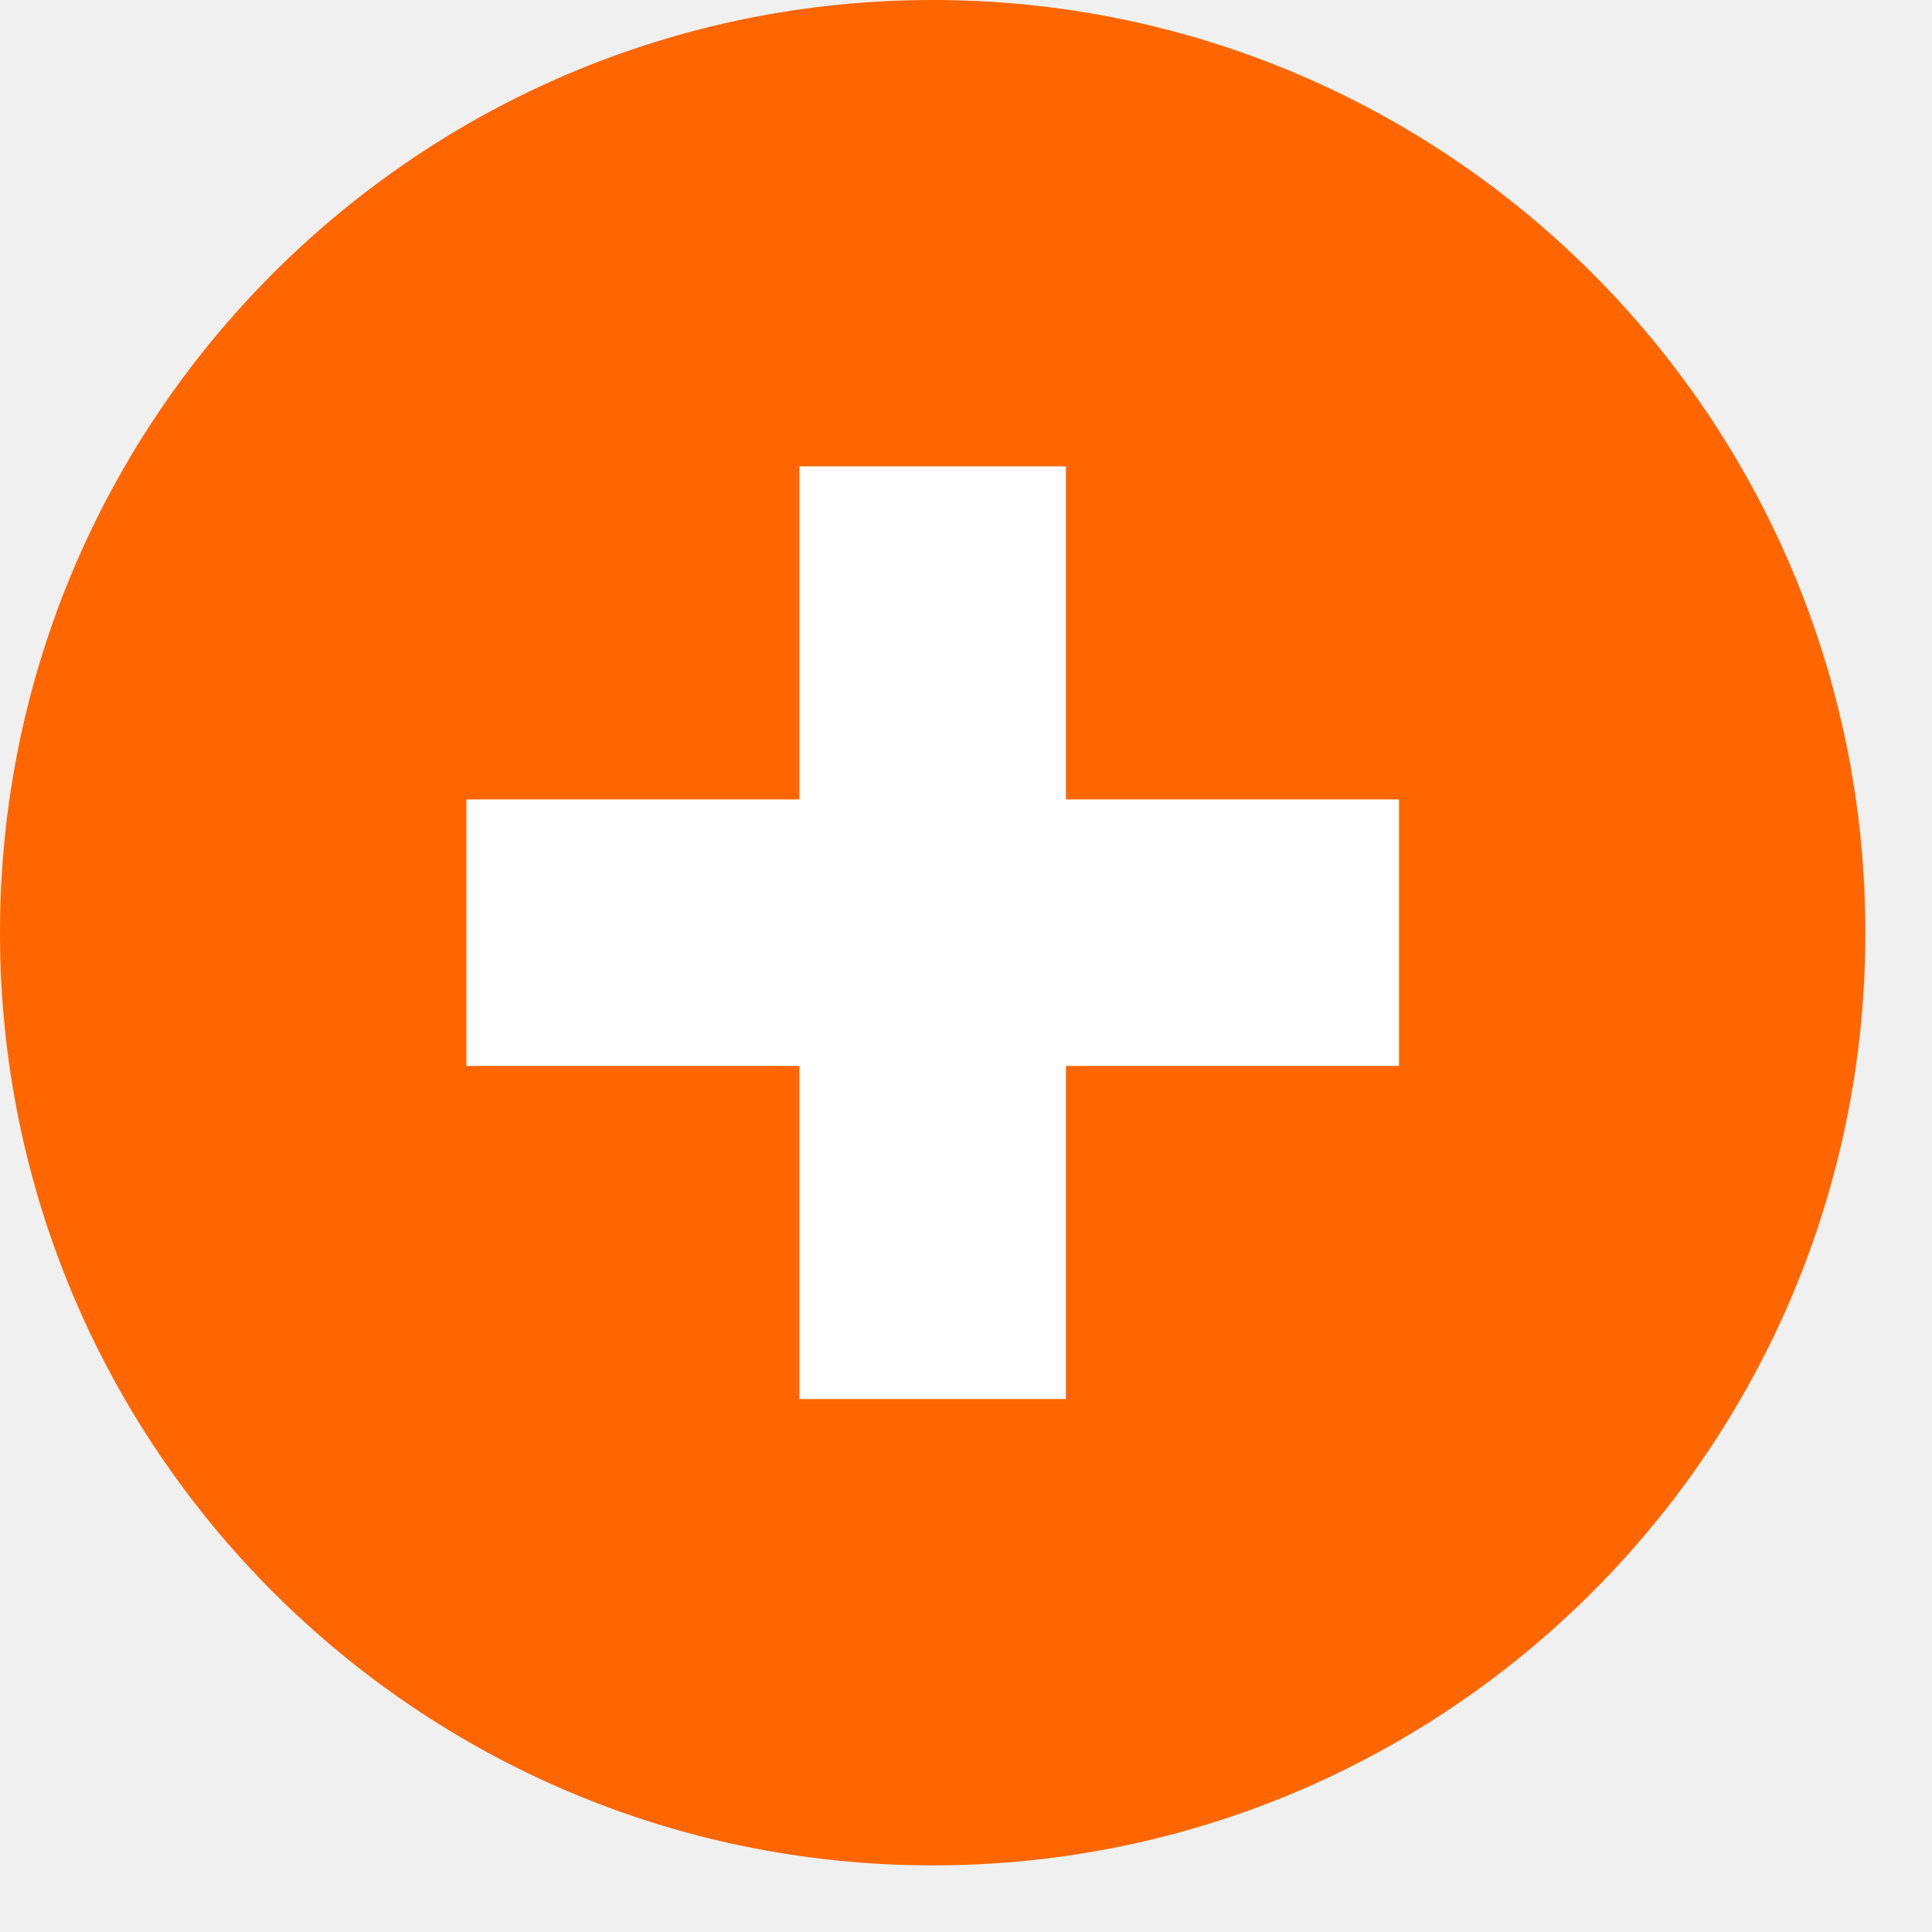
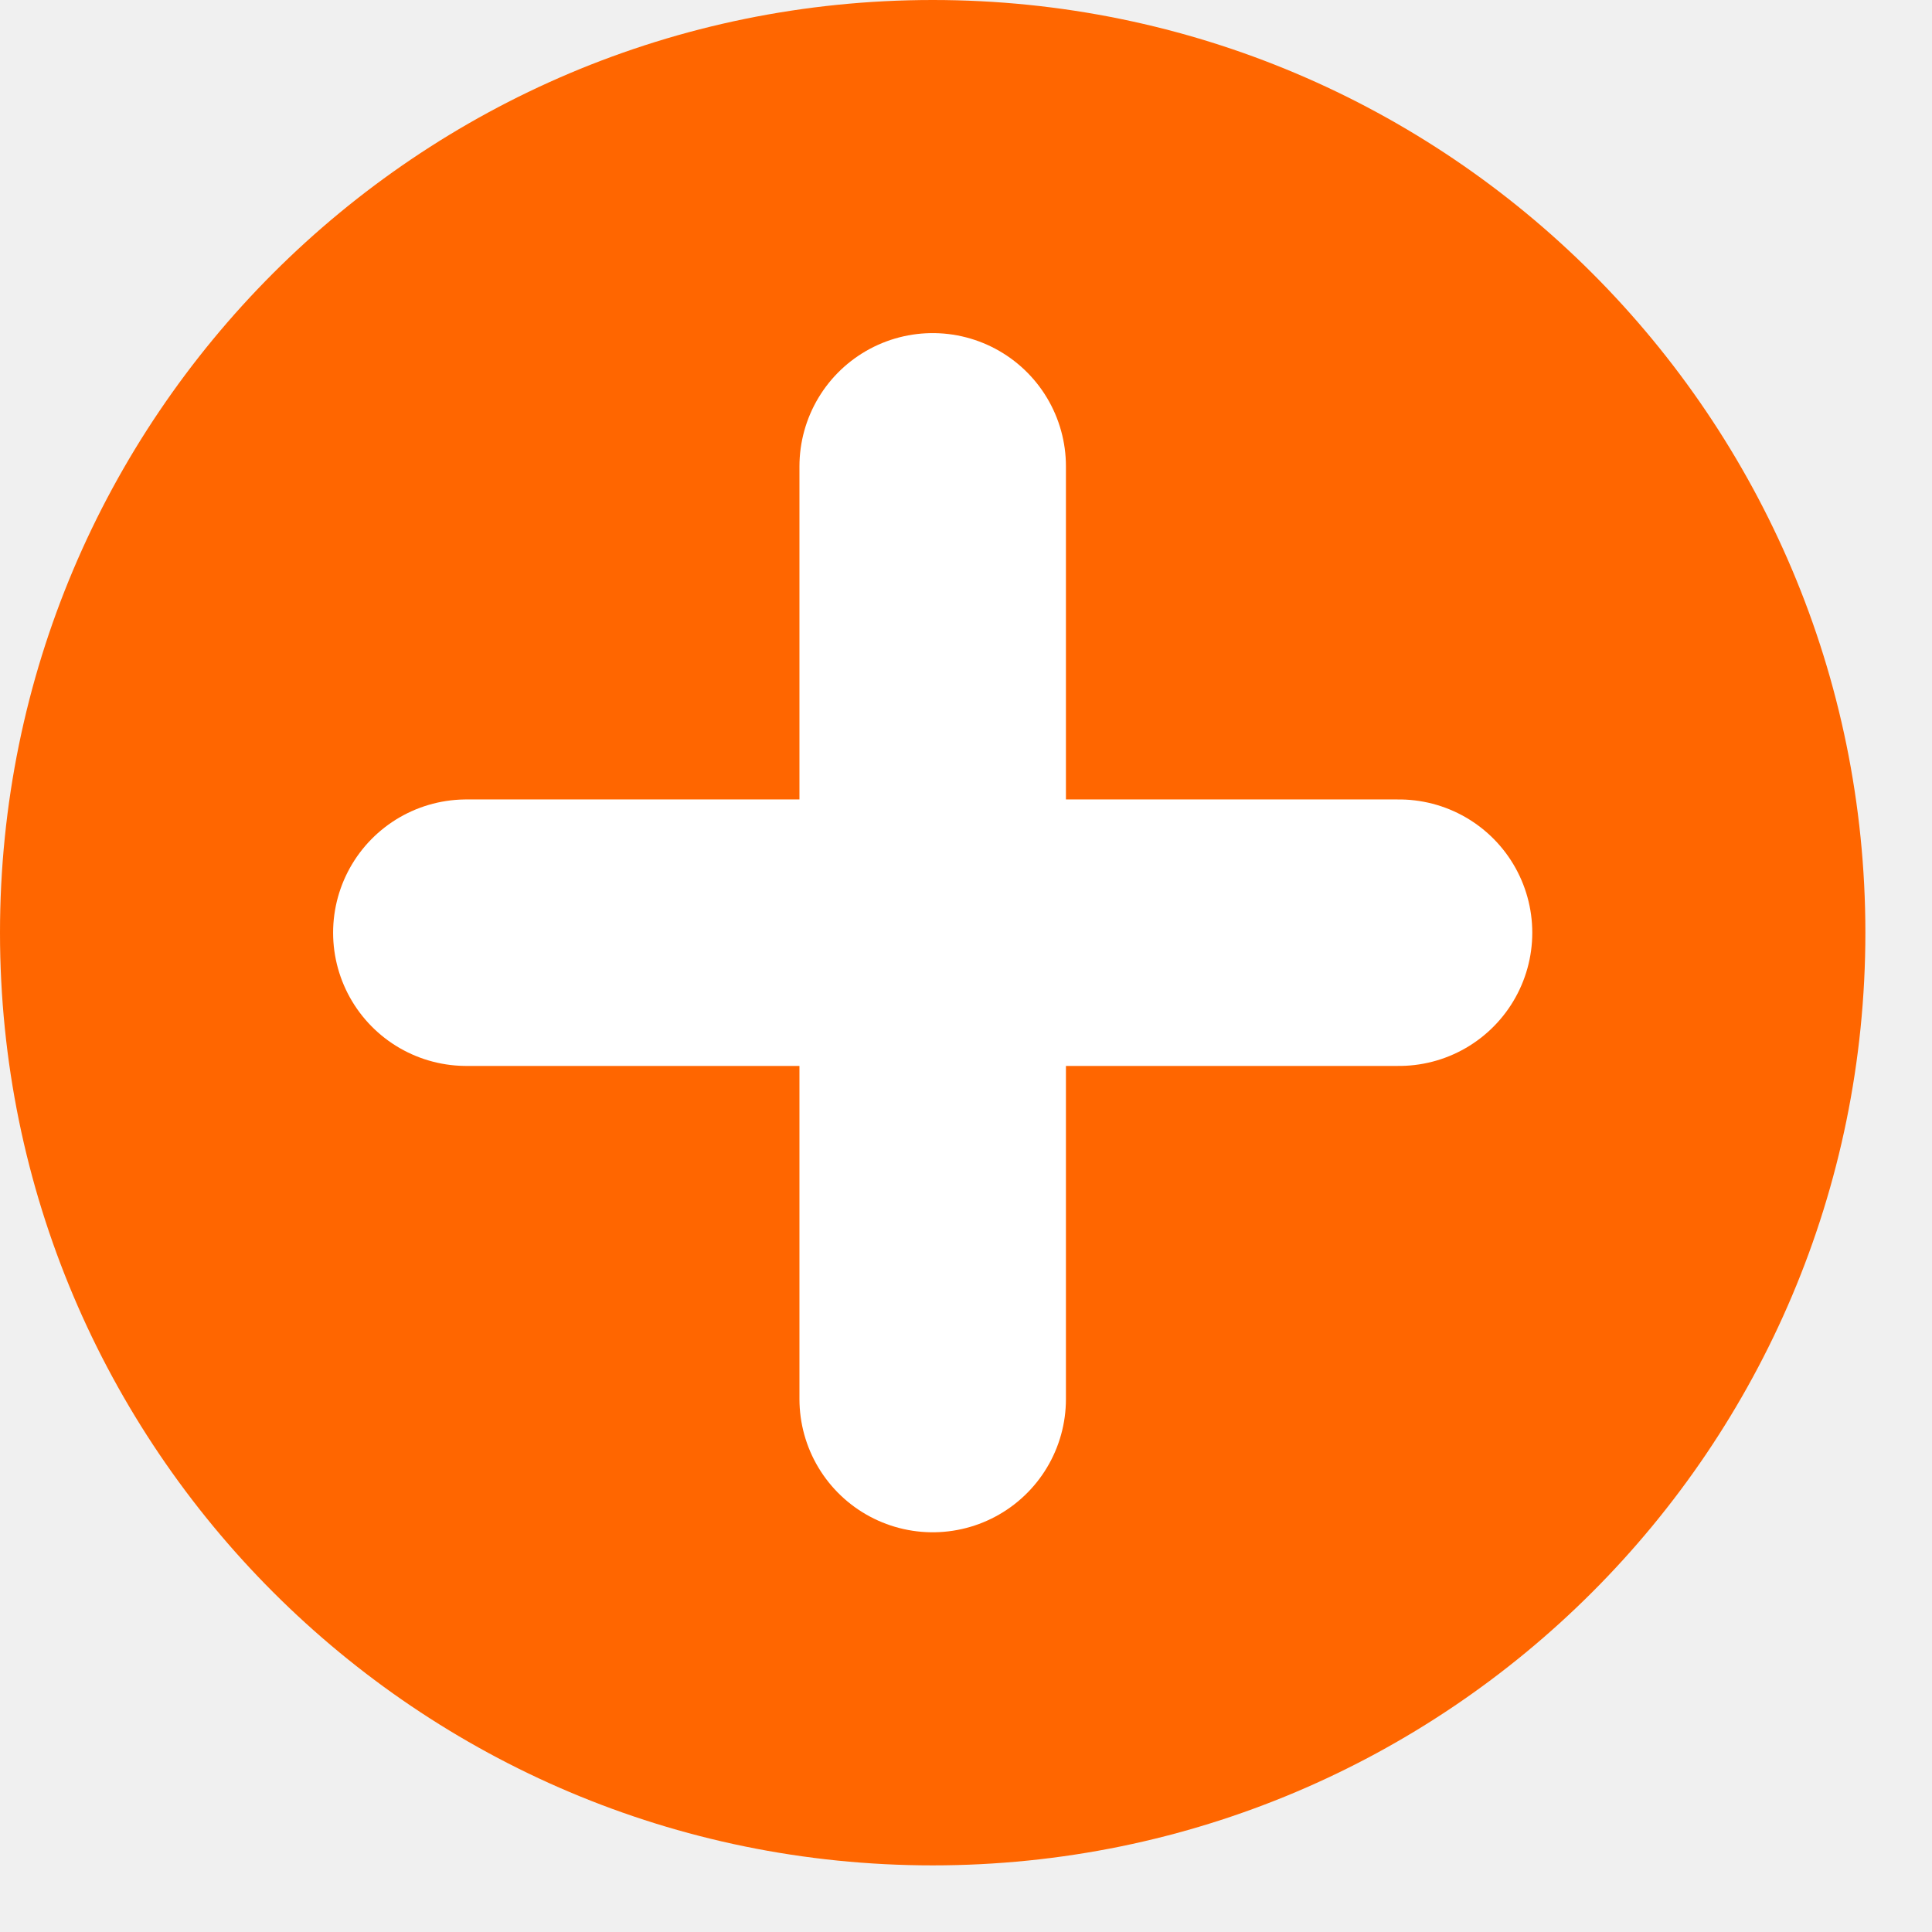
- <svg xmlns="http://www.w3.org/2000/svg" width="15" height="15" viewBox="0 0 29 29">
+ <svg xmlns="http://www.w3.org/2000/svg" width="15" height="15" viewBox="0 0 29 29" stroke-linecap="round">
  <circle cx="14" cy="14" r="14" stroke="none" fill="#FF6600" />
  <path d="M14 7 L14 21 M7 14 L21 14" stroke-width="4" stroke="white" />
</svg>
